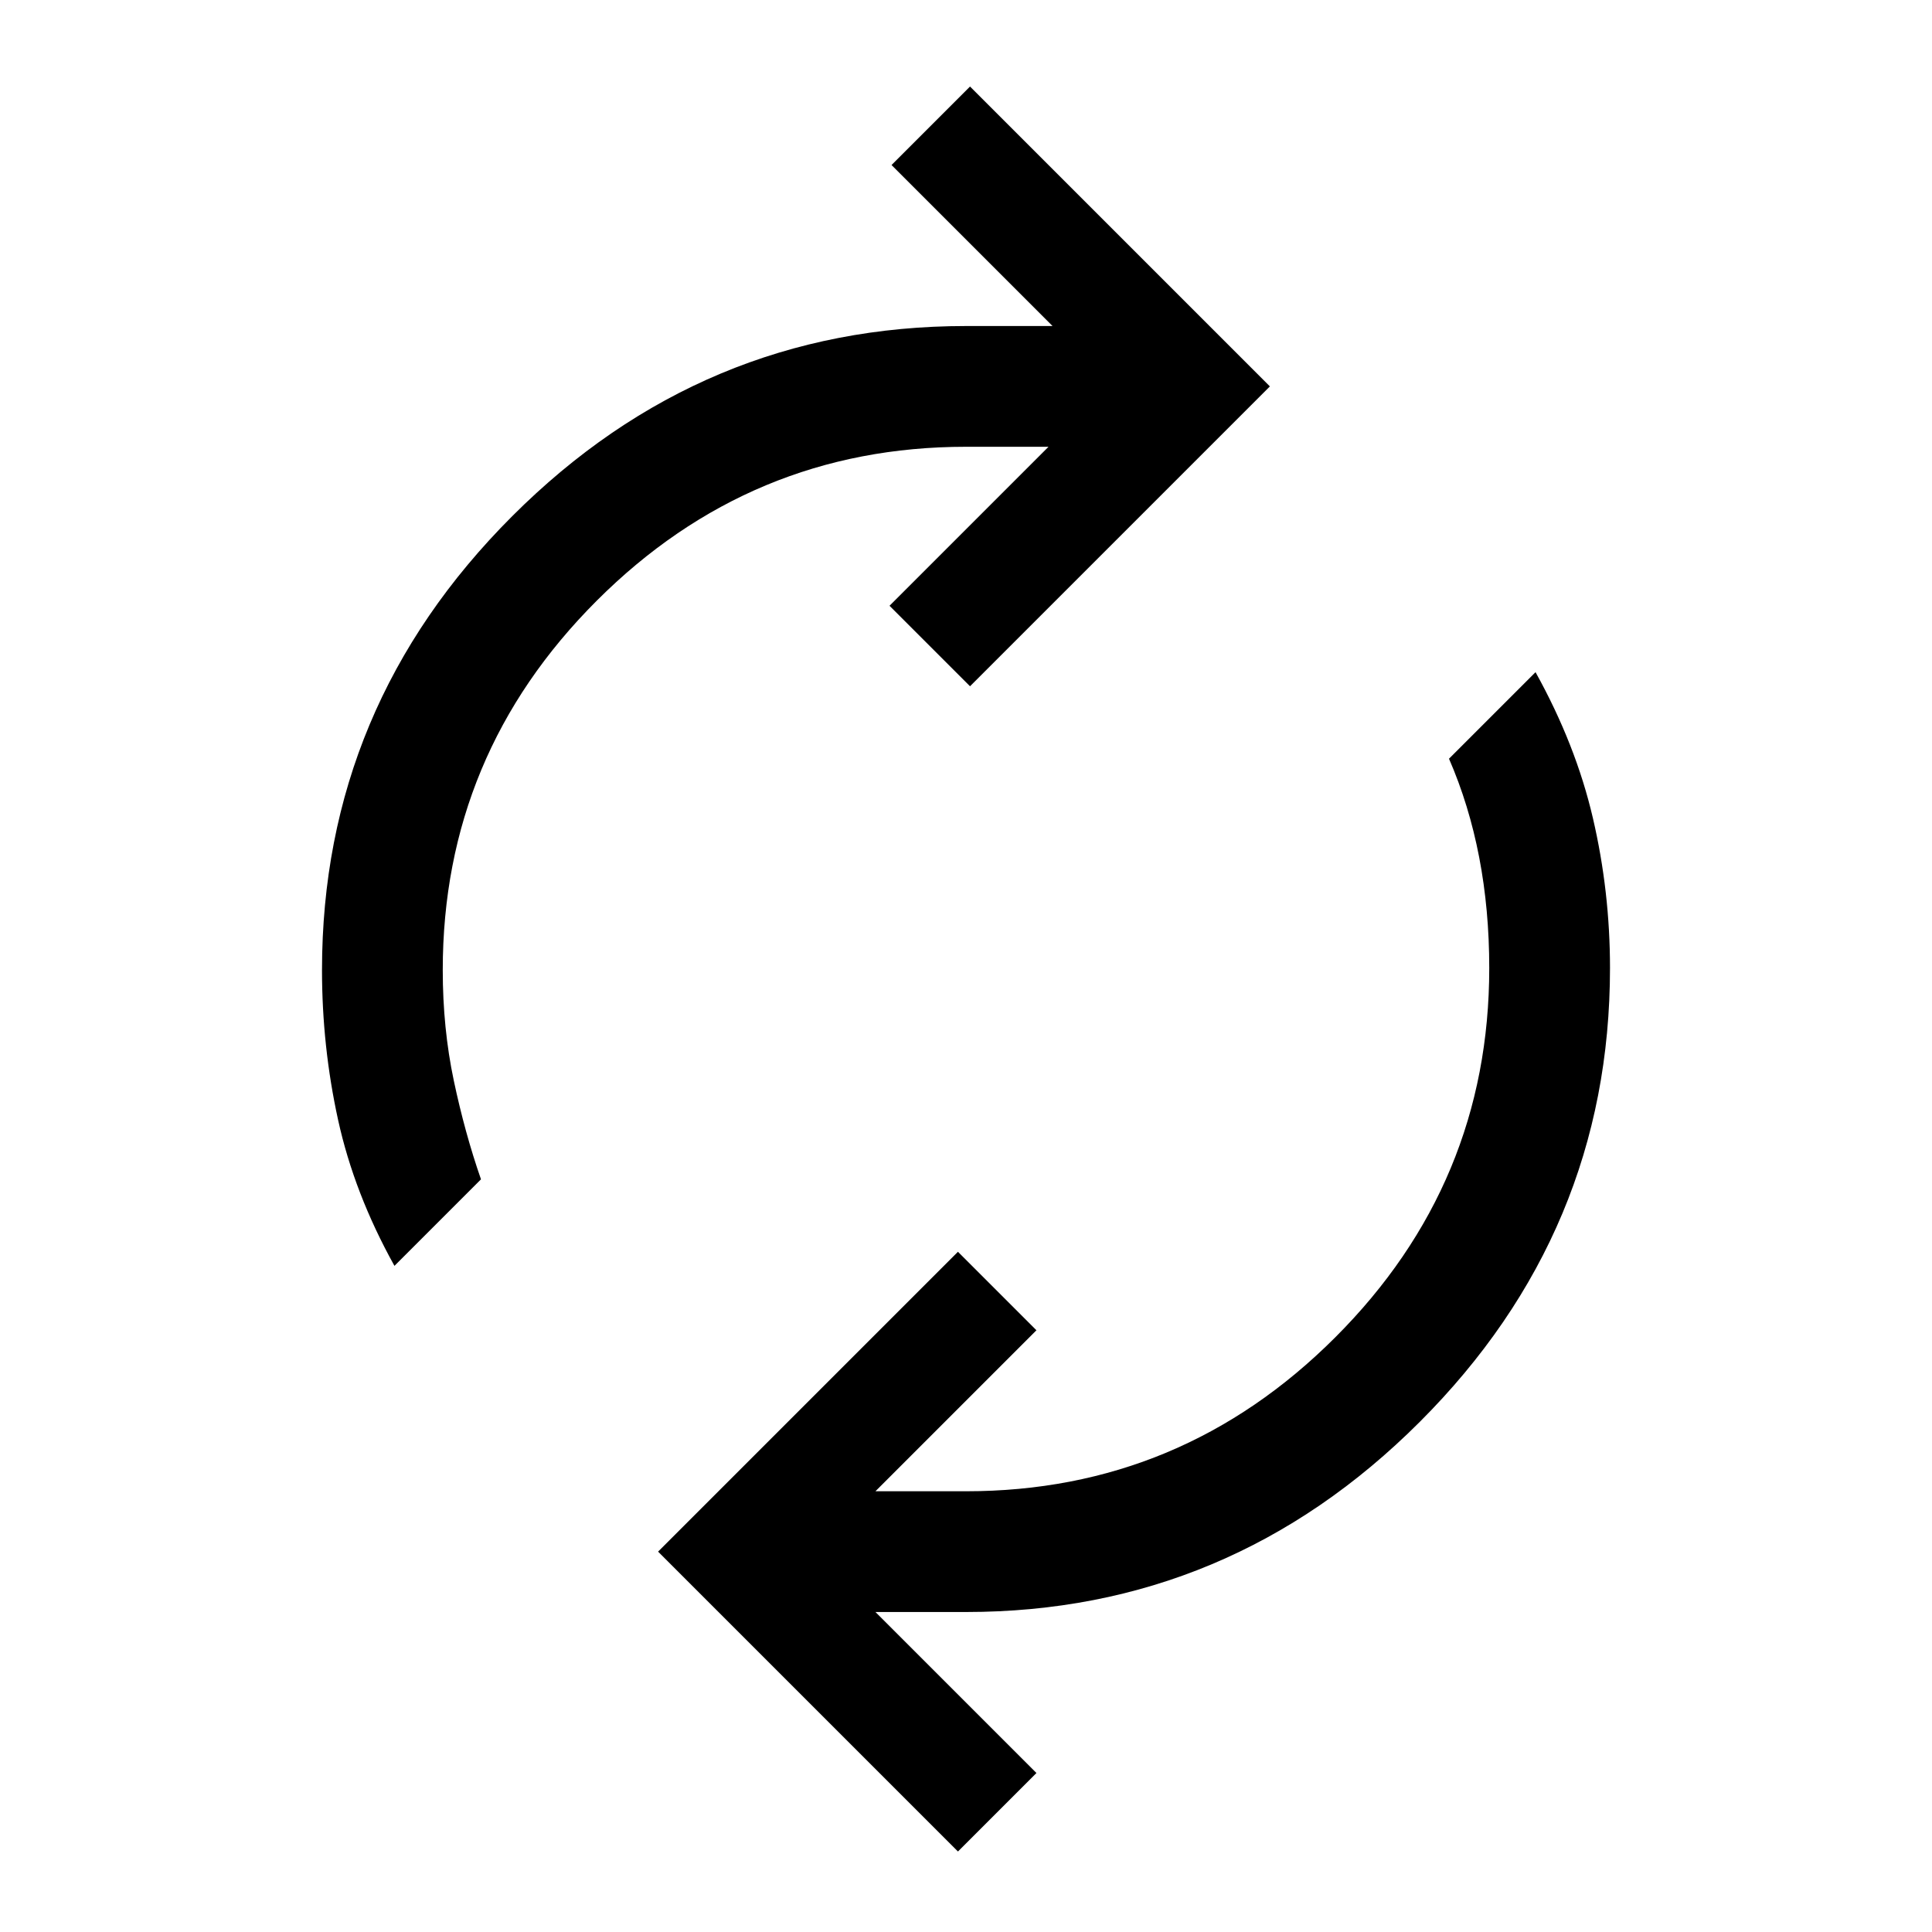
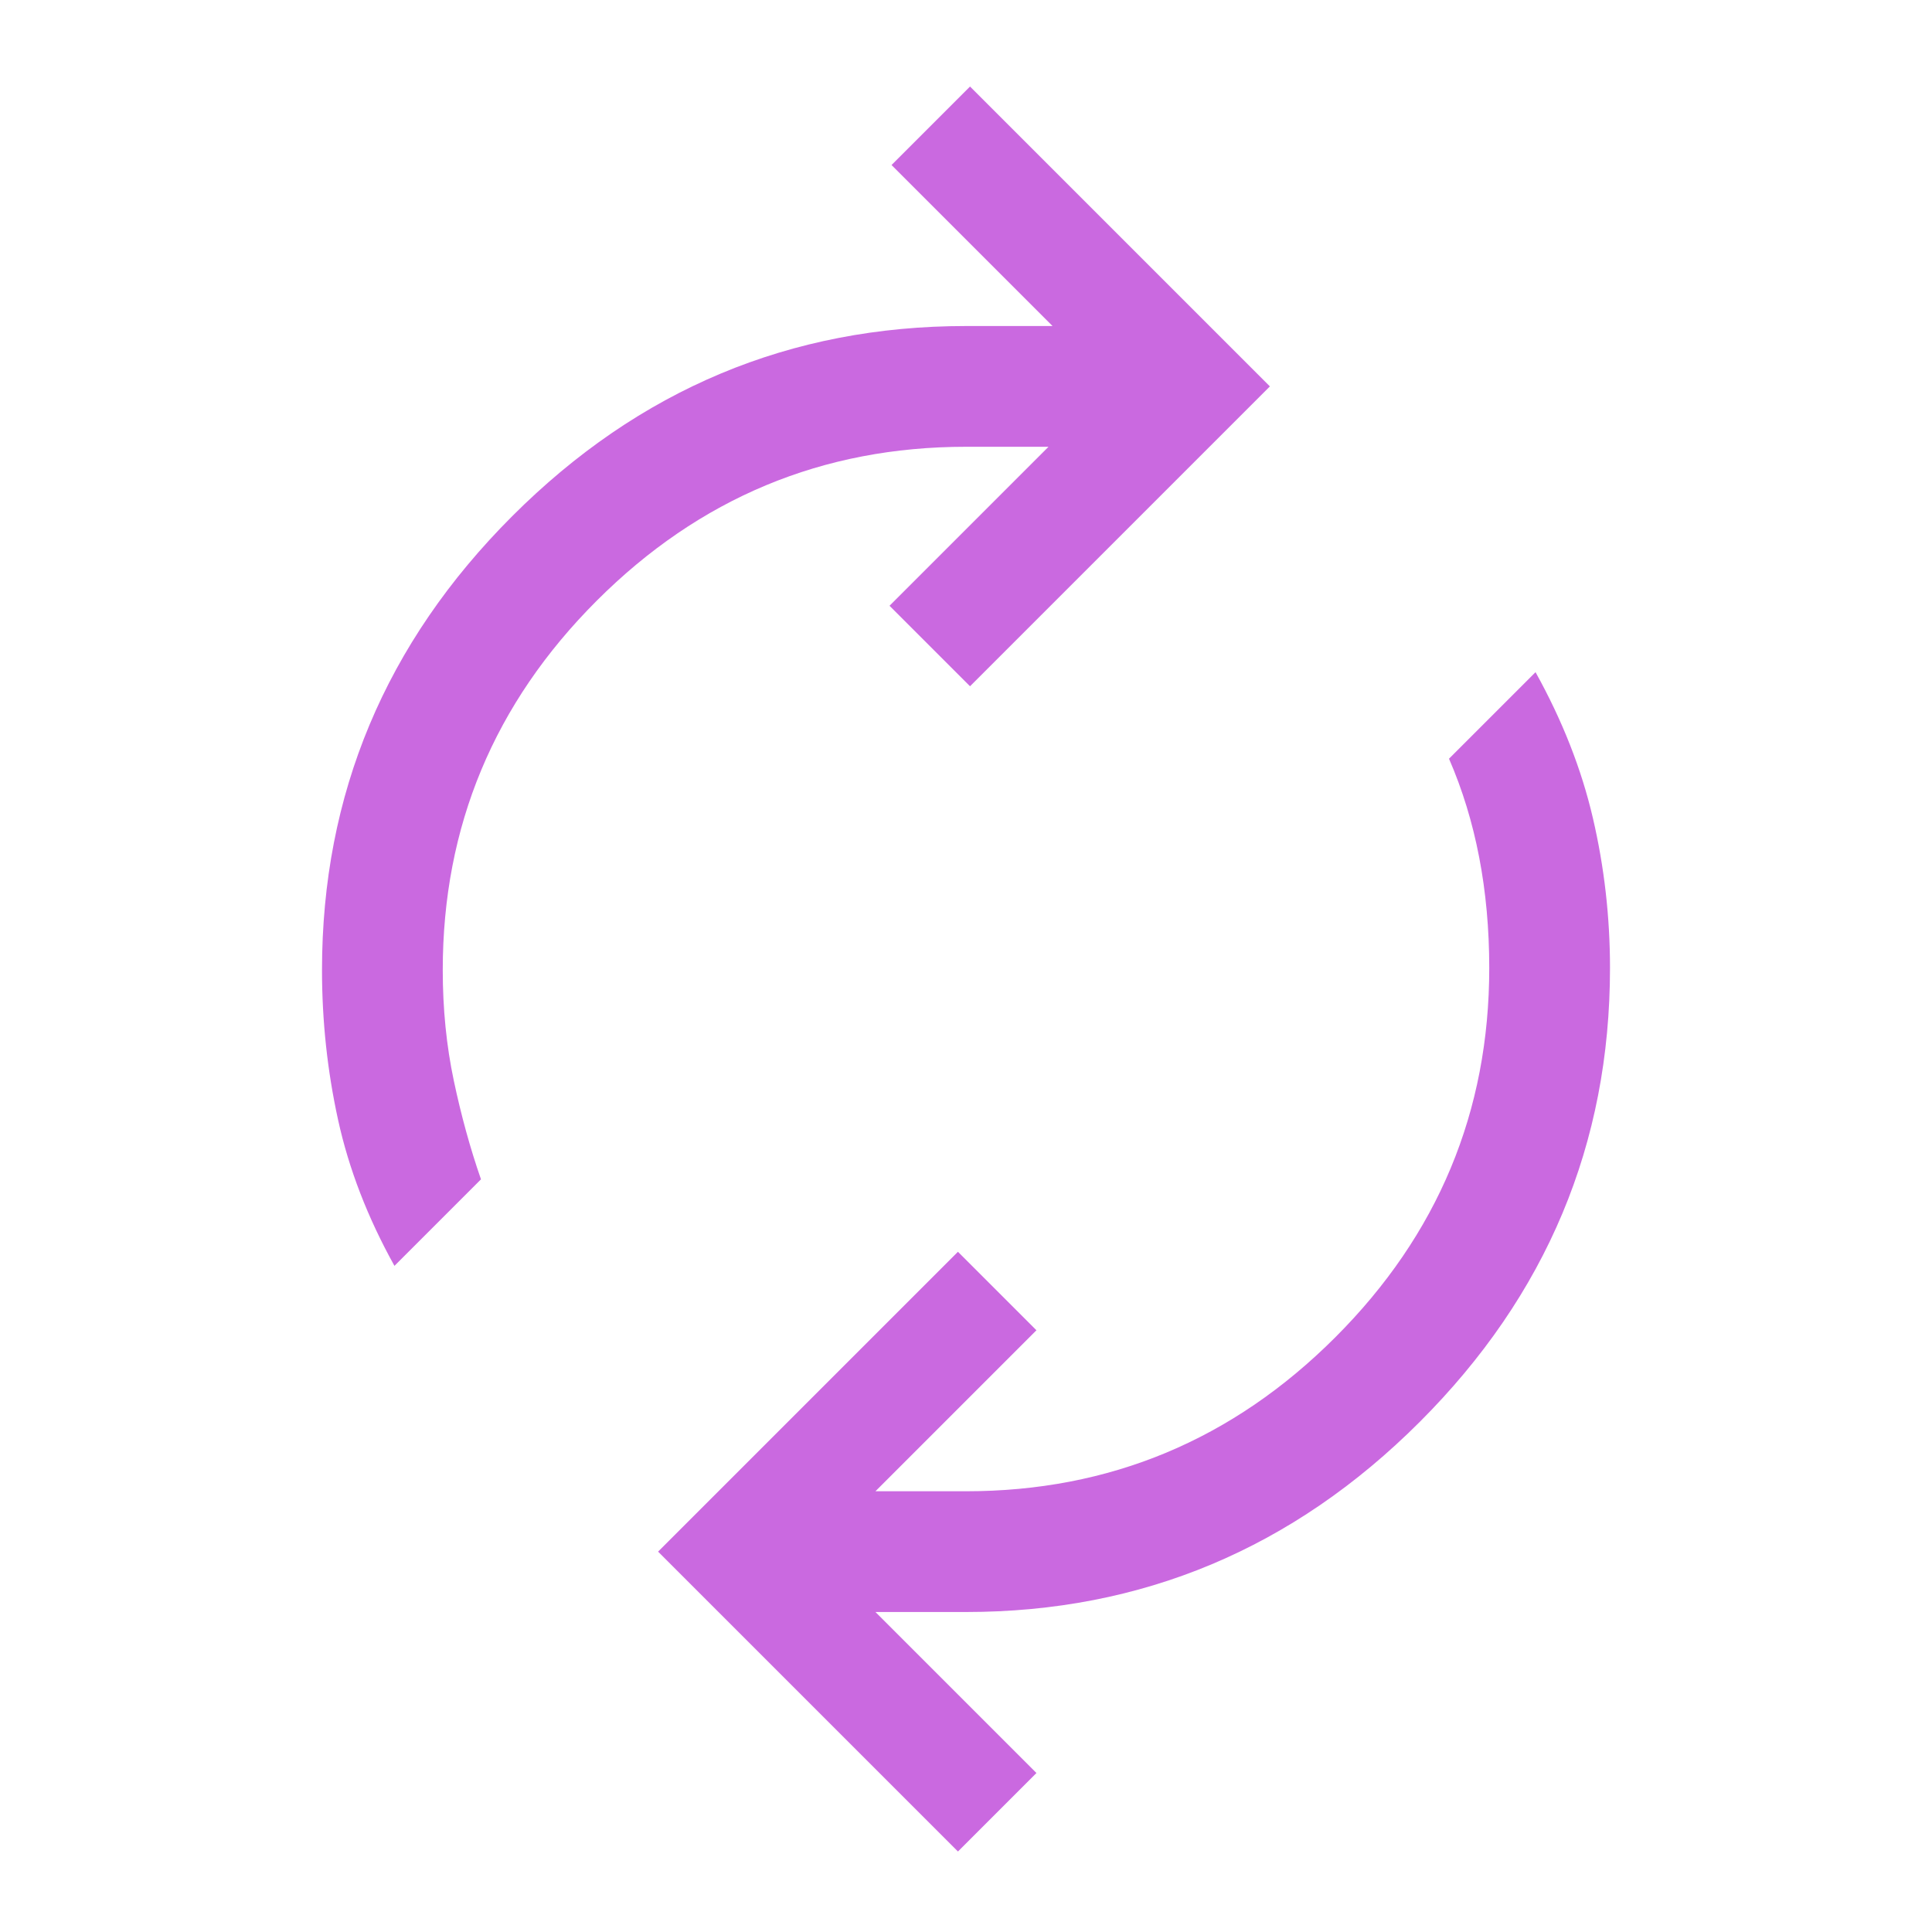
- <svg xmlns="http://www.w3.org/2000/svg" height="48" viewBox="0 96 960 960" width="48">
+ <svg xmlns="http://www.w3.org/2000/svg" fill="#CA69E0" height="48" viewBox="0 96 960 960" width="48">
  <path d="M196 725q-20-36-28-72.5t-8-74.5q0-131 94.5-225.5T480 258h43l-80-80 39-39 149 149-149 149-40-40 79-79h-41q-107 0-183.5 76.5T220 578q0 29 5.5 55t13.5 49l-43 43Zm280 291L327 867l149-149 39 39-80 80h45q107 0 183.5-76.5T740 577q0-29-5-55t-15-49l43-43q20 36 28.5 72.5T800 577q0 131-94.5 225.5T480 897h-45l80 80-39 39Z" />
</svg>
